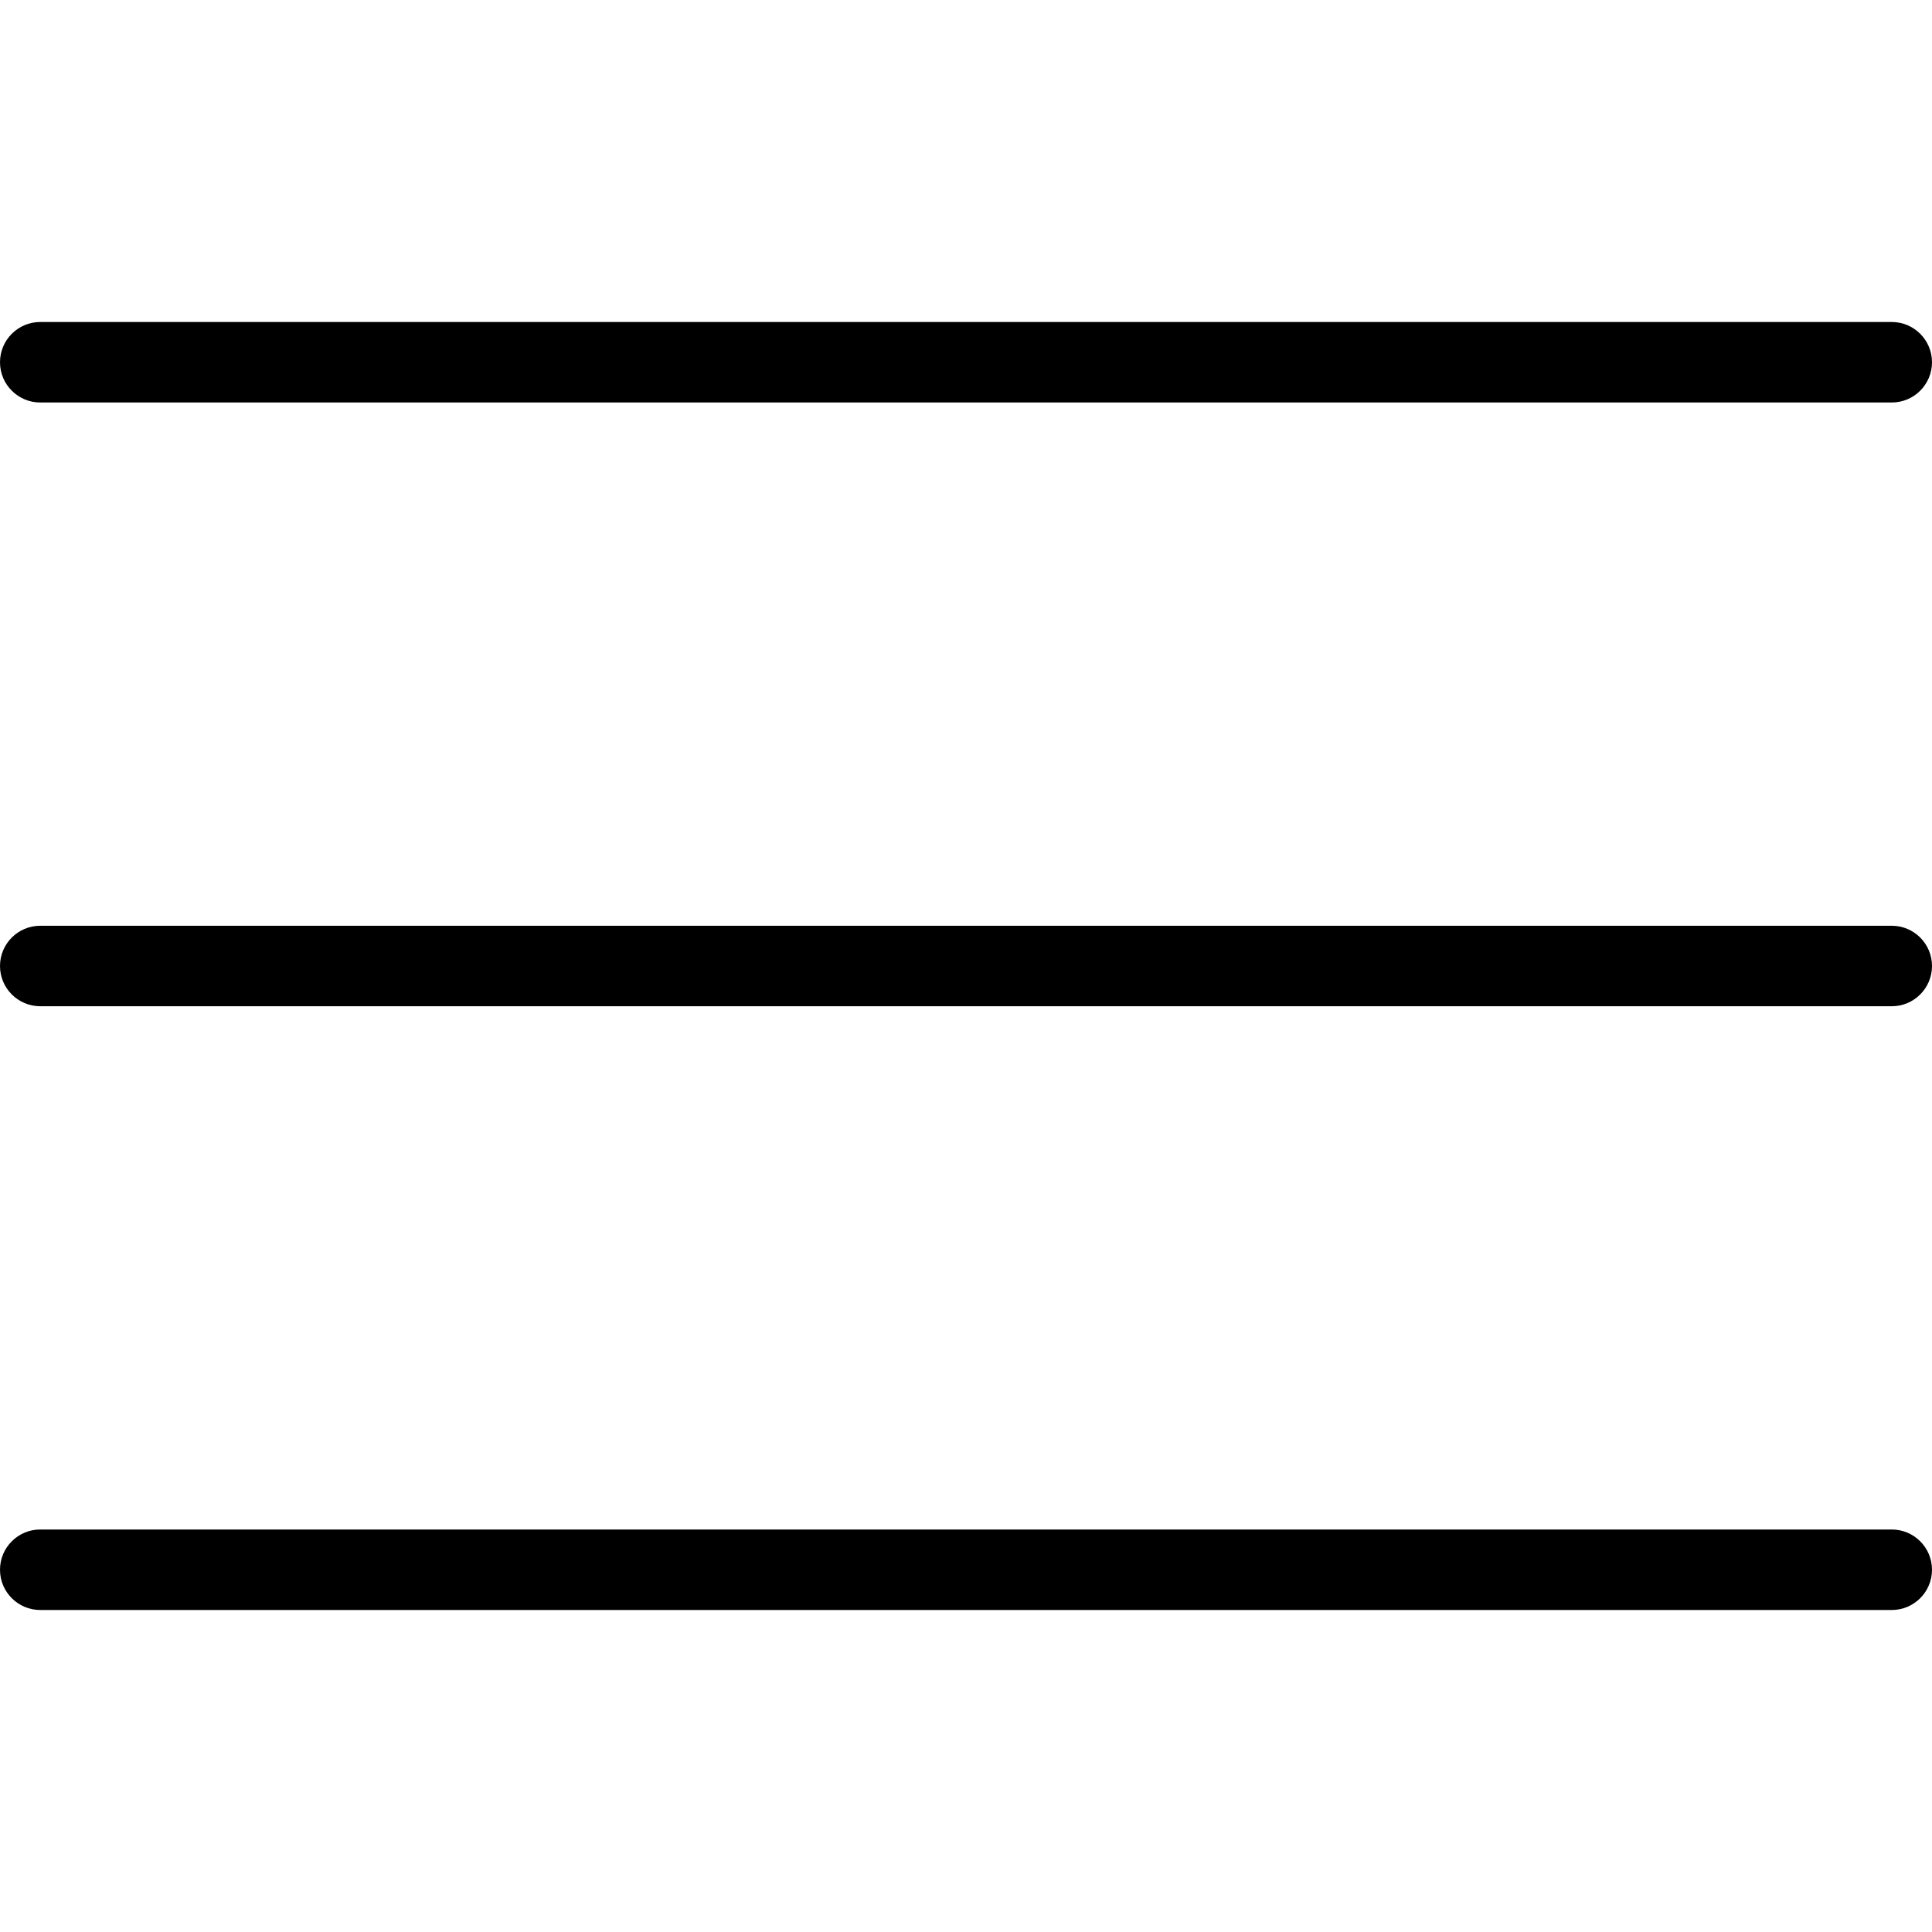
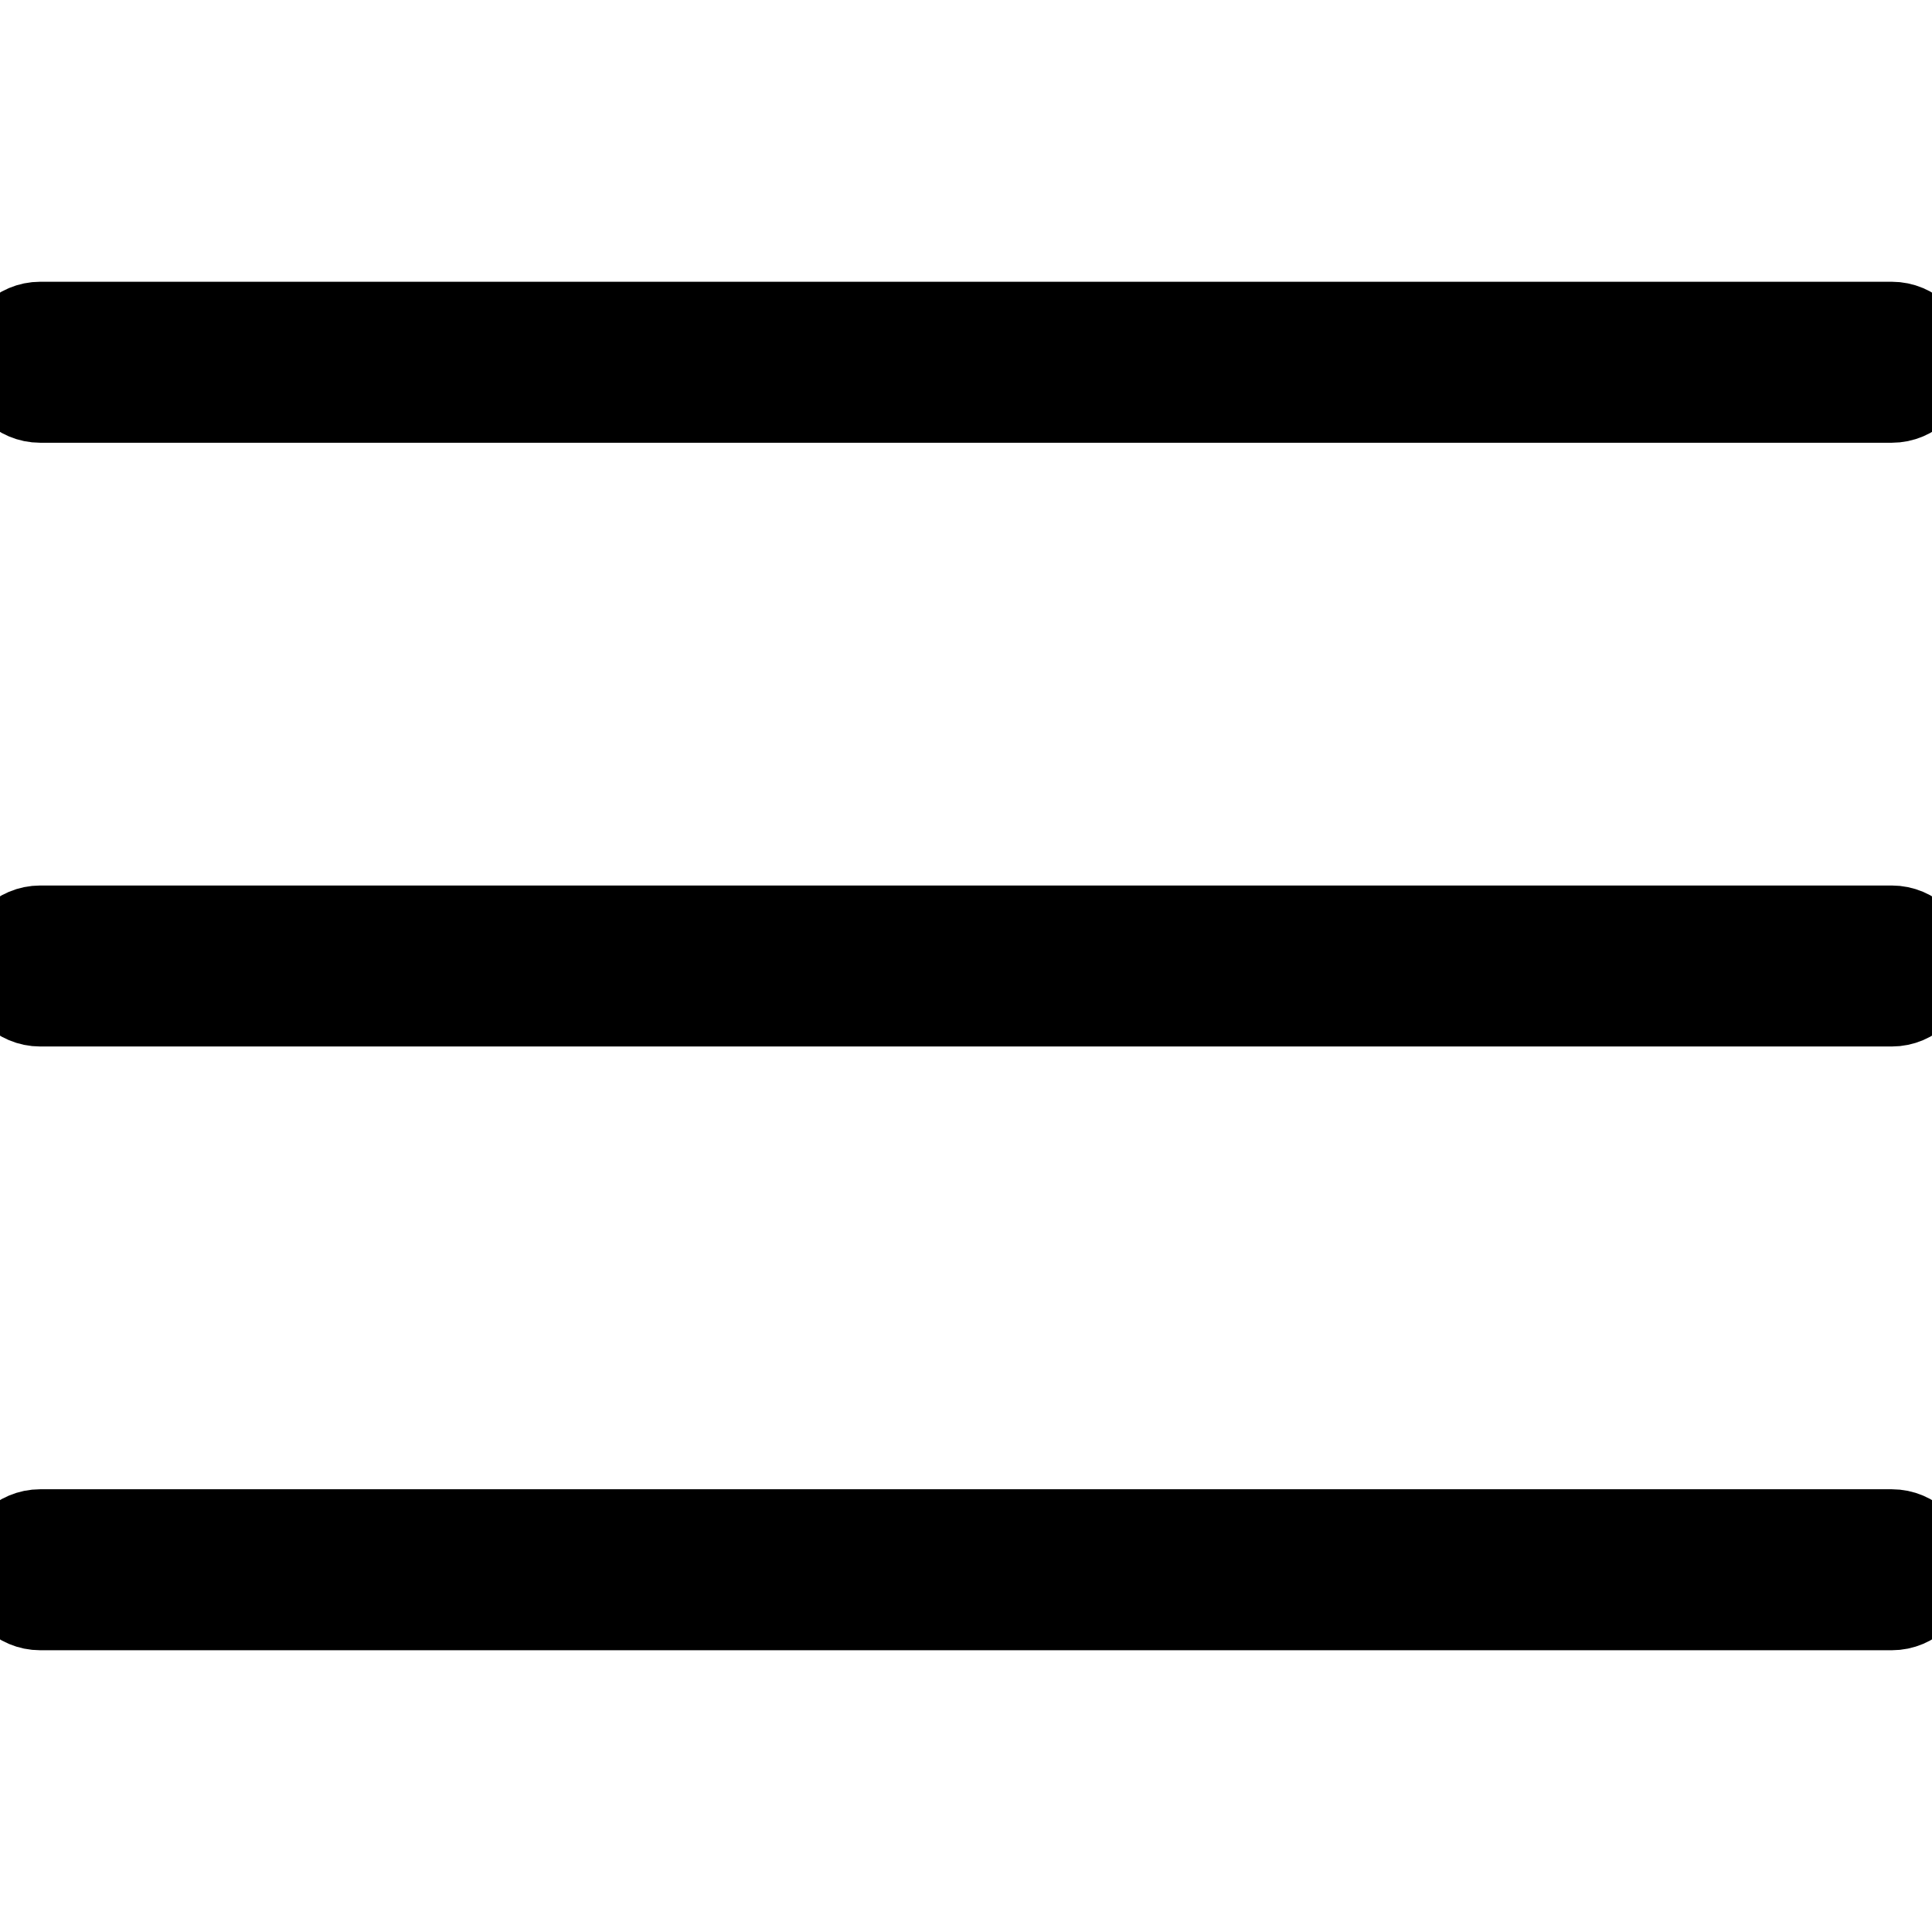
- <svg xmlns="http://www.w3.org/2000/svg" id="Layer_1" data-name="Layer 1" viewBox="0 0 24 24">
+ <svg xmlns="http://www.w3.org/2000/svg" id="Layer_1" data-name="Layer 1" viewBox="0 0 24 24" fill="currentColor" stroke="currentColor">
  <path d="M24,12c0,.276-.224,.5-.5,.5H.5c-.276,0-.5-.224-.5-.5s.224-.5,.5-.5H23.5c.276,0,.5,.224,.5,.5ZM.5,5H23.5c.276,0,.5-.224,.5-.5s-.224-.5-.5-.5H.5c-.276,0-.5,.224-.5,.5s.224,.5,.5,.5Zm23,14H.5c-.276,0-.5,.224-.5,.5s.224,.5,.5,.5H23.5c.276,0,.5-.224,.5-.5s-.224-.5-.5-.5Z" />
</svg>
